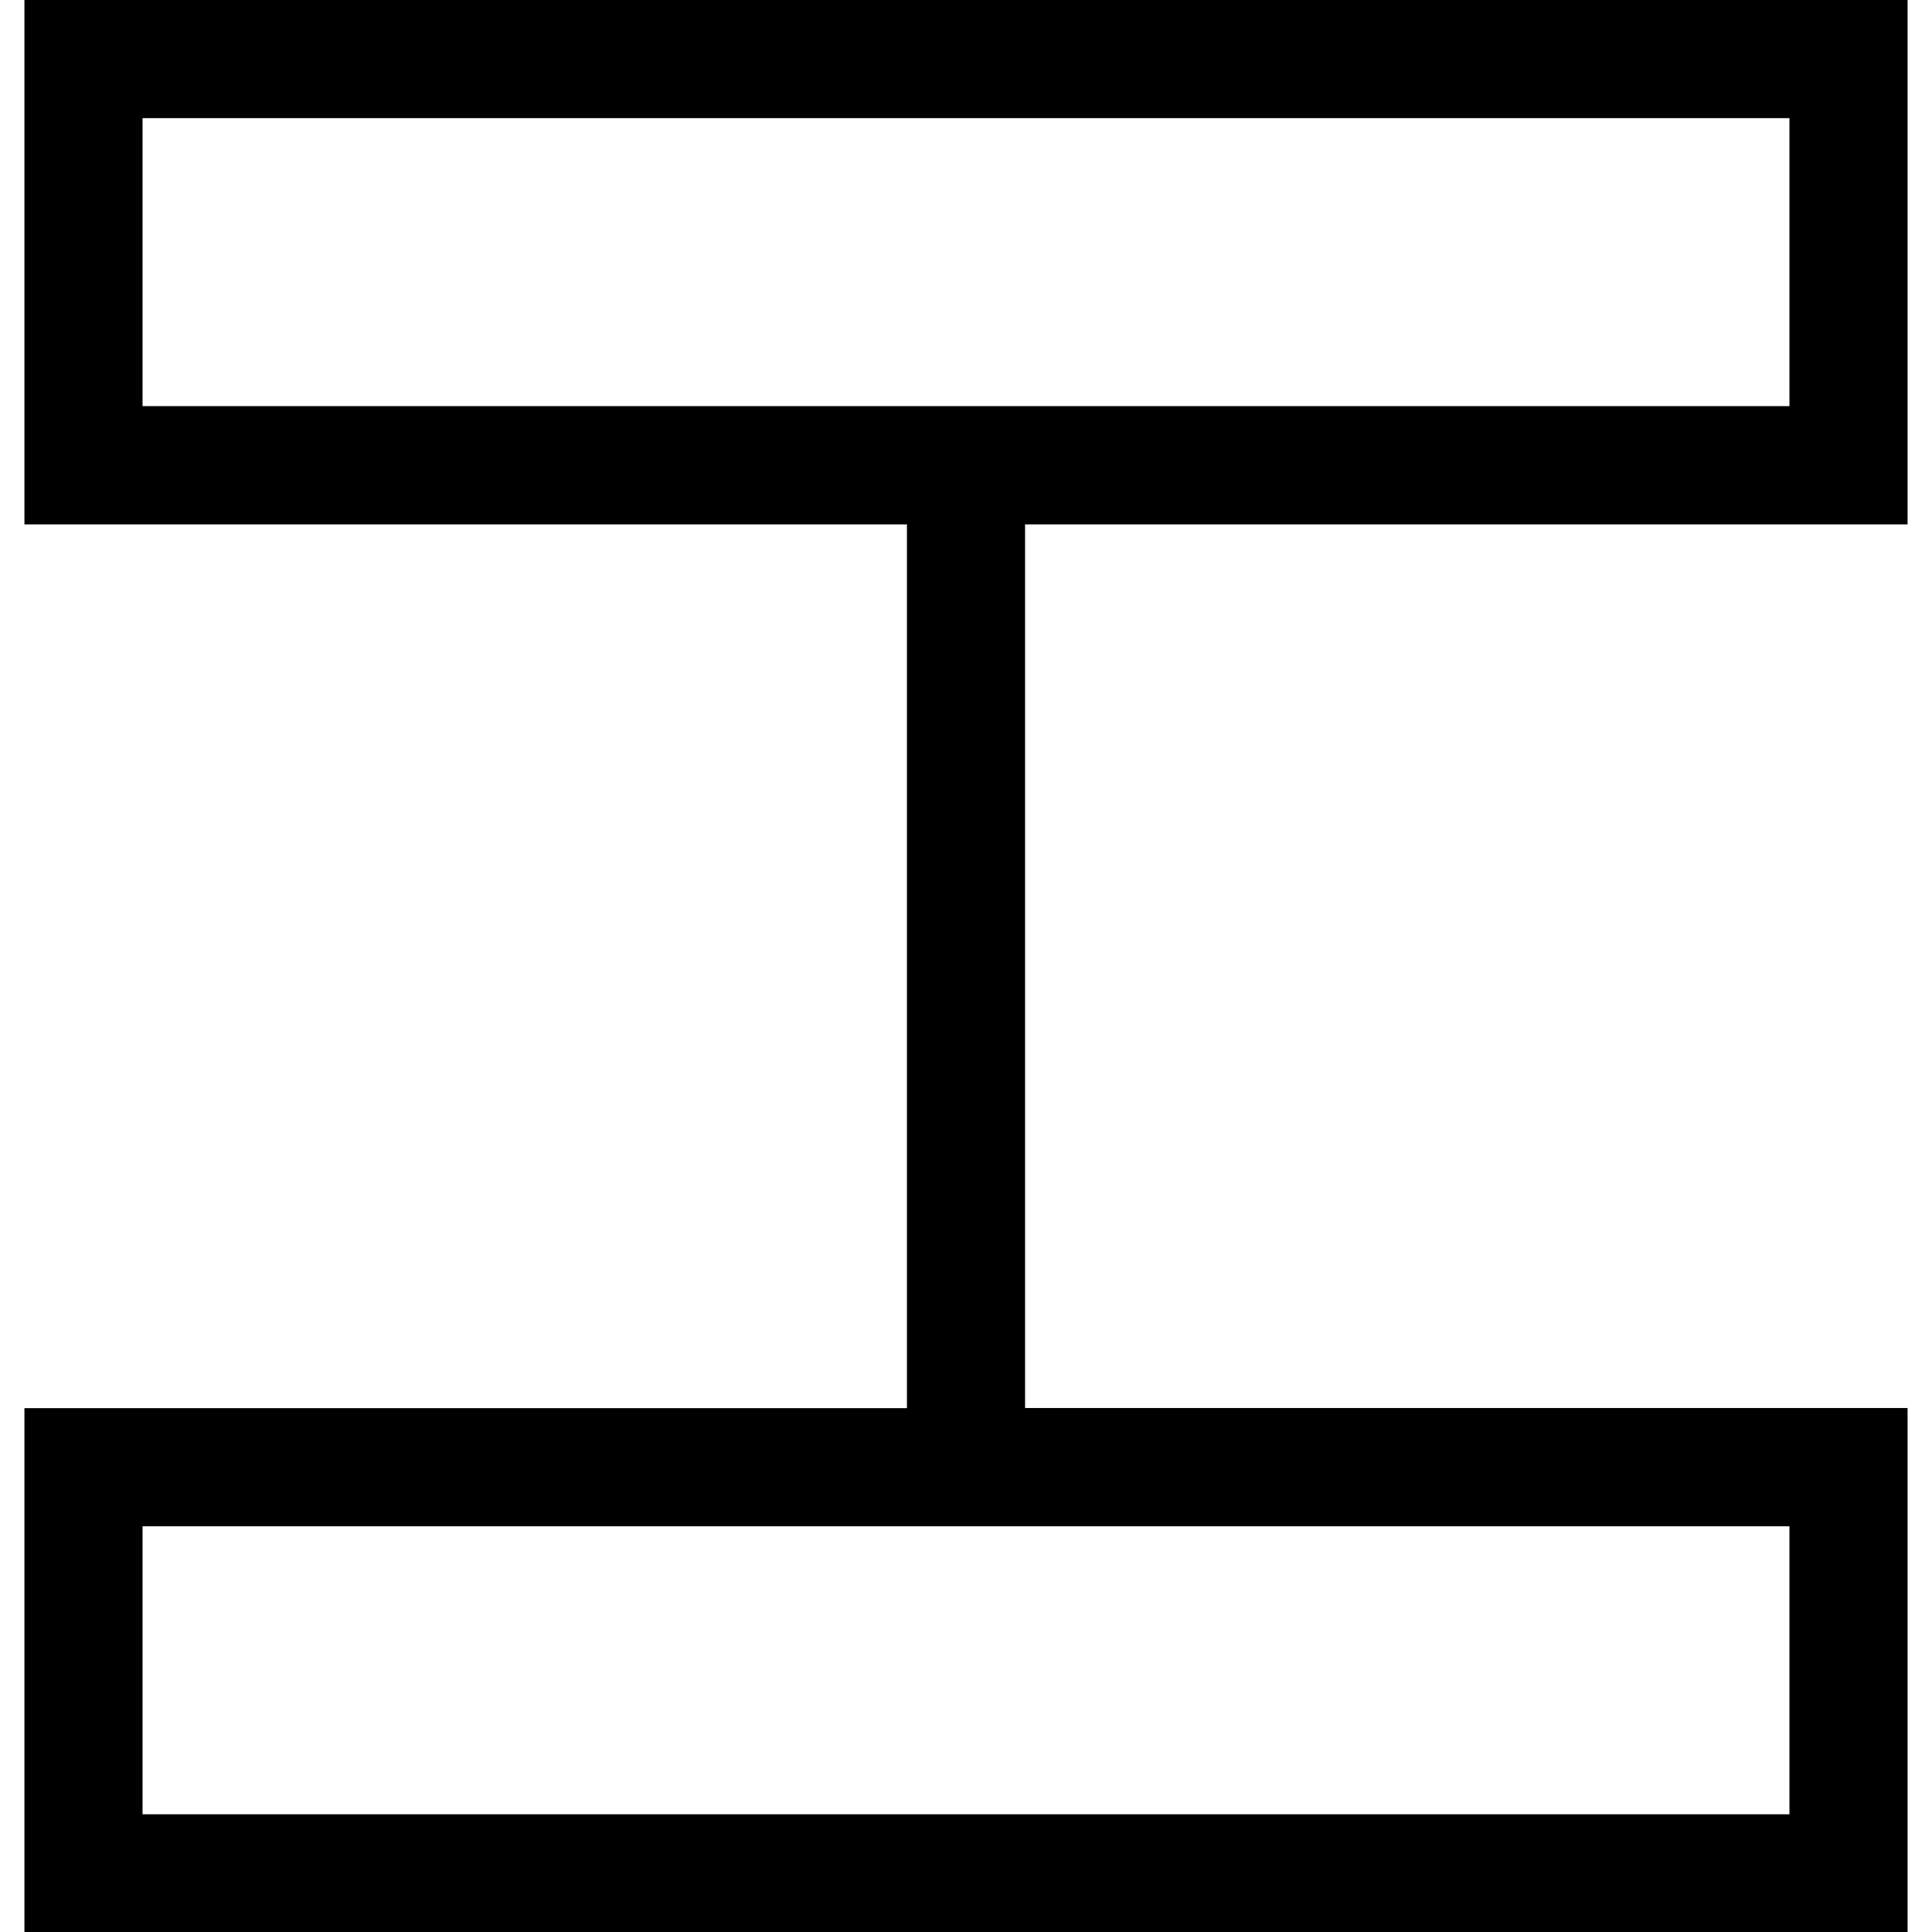
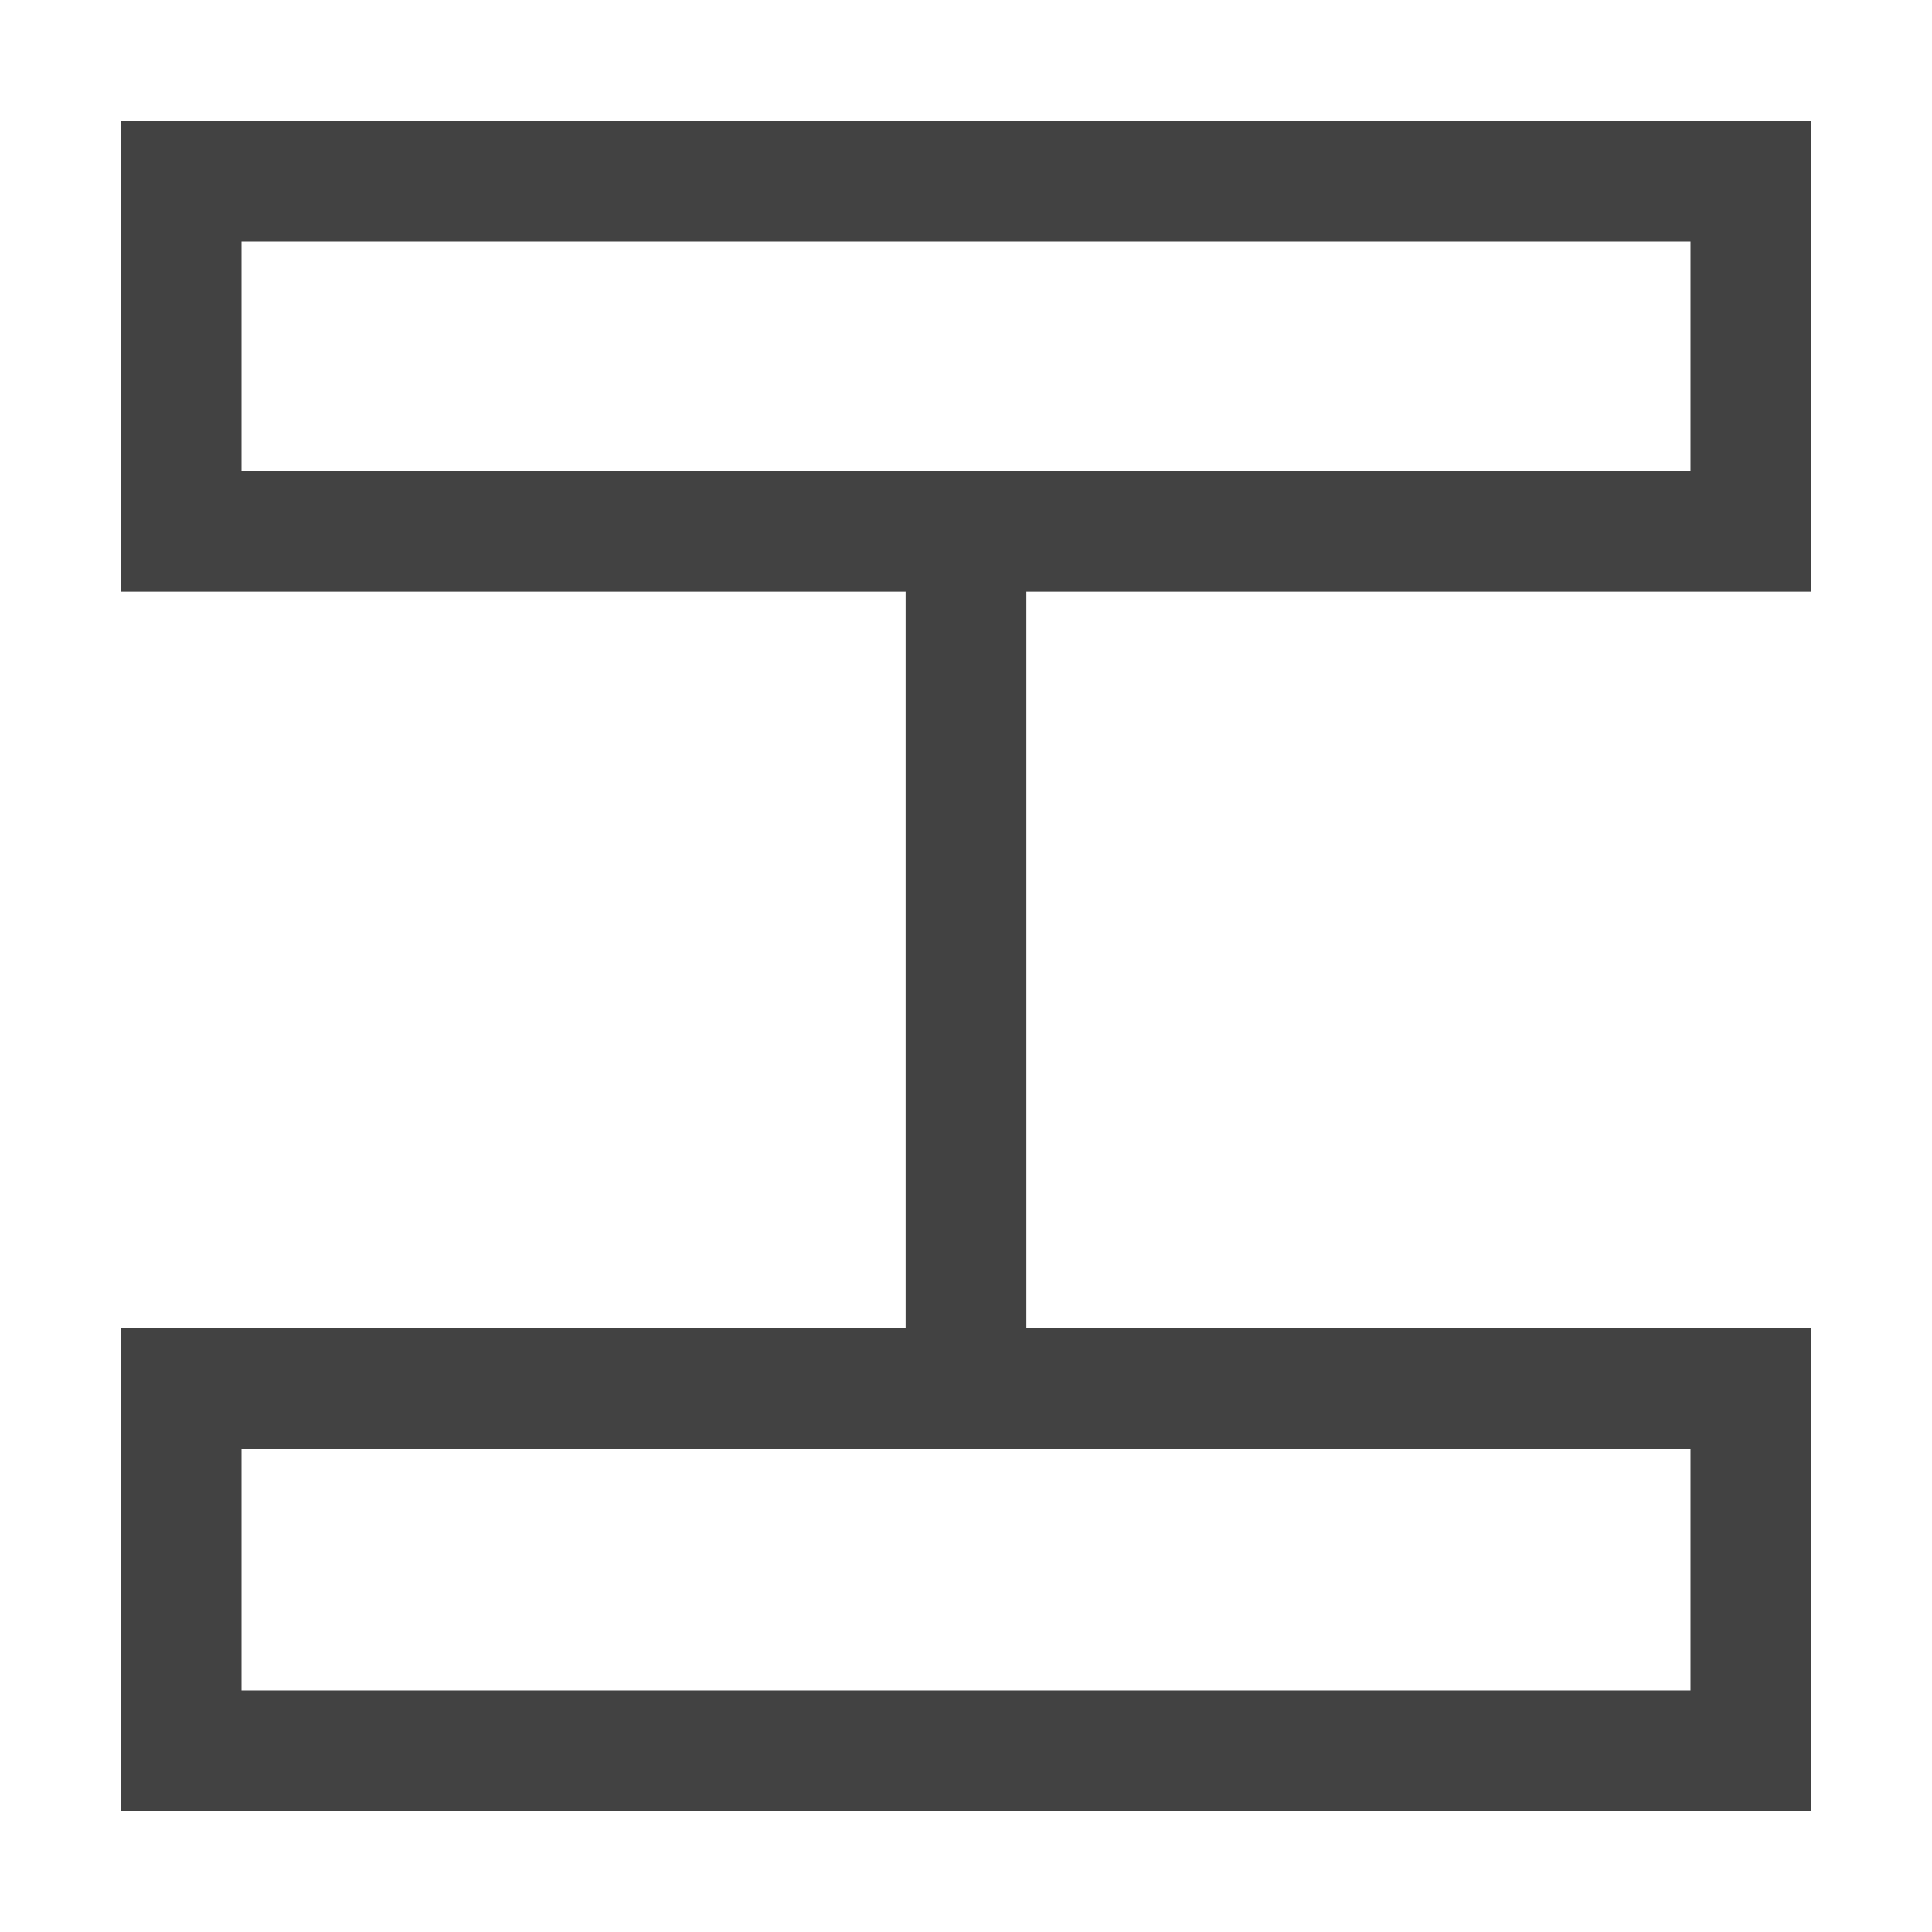
- <svg xmlns="http://www.w3.org/2000/svg" version="1.1" id="design-view" fill="2d2d30" x="0px" y="0px" viewBox="0 0 14 14" style="enable-background:new 0 0 14 14;" xml:space="preserve">
-   <path class="st0" d="M13.823,10.203H7.428V3.8h6.395V0H0.177v3.8h6.395v6.404H0.177  v3.8h13.646V10.203z M1.033,0.856h11.934v2.087H1.033V0.856z M12.967,13.147H1.033  v-2.087h11.934V13.147z" />
+ <svg xmlns="http://www.w3.org/2000/svg" version="1.1" id="design-view" x="0px" y="0px" viewBox="0 0 16 16" style="enable-background:new 0 0 16 16;" xml:space="preserve">
+   <path style="display:none;" d="M14,3.9H2V2h12V3.9z M14,12H2V14h12V12z" />
+   <path fill="#424242" d="M1,1v1v1.9v0.3v0.7h6.5V11H1v0.9V12v2v0.1V15h14v-0.9V14v-2v-0.2V11H8.5V4.9H15V4.2V3.9V2V1.9V1H1z M14,14H2v-2  h12V14z M14,3.9H2V2h12V3.9z" />
</svg>
